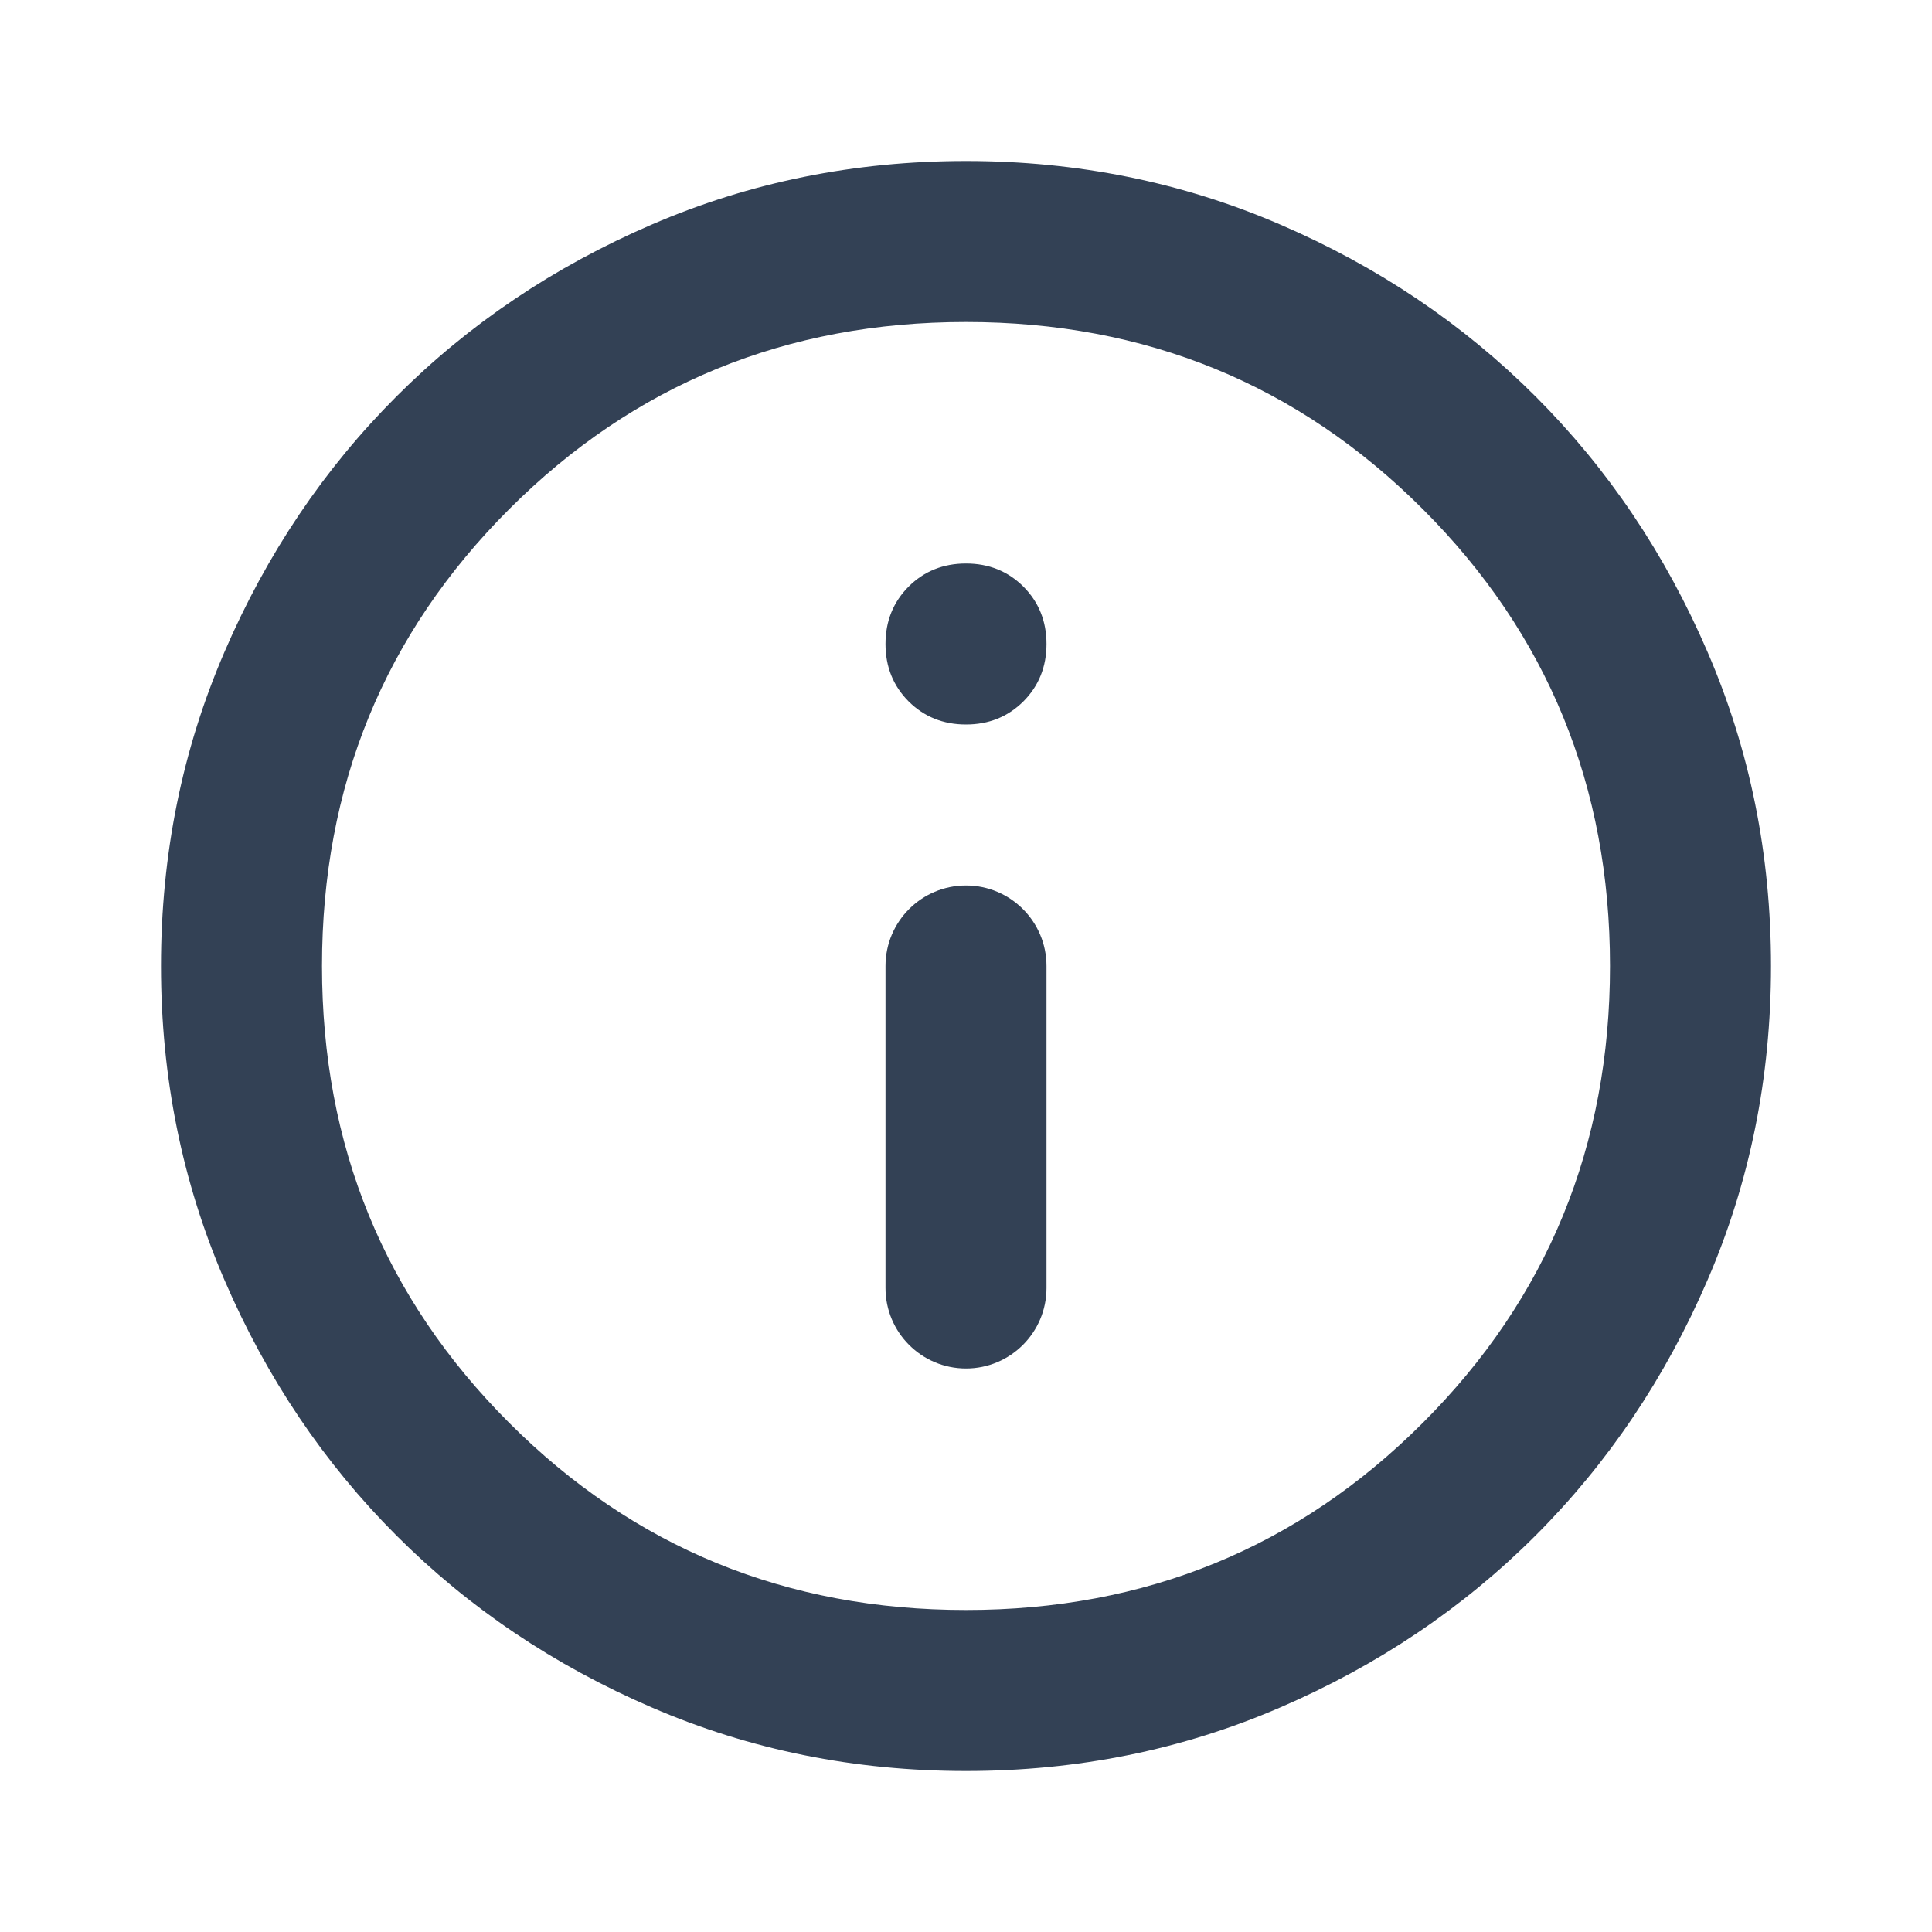
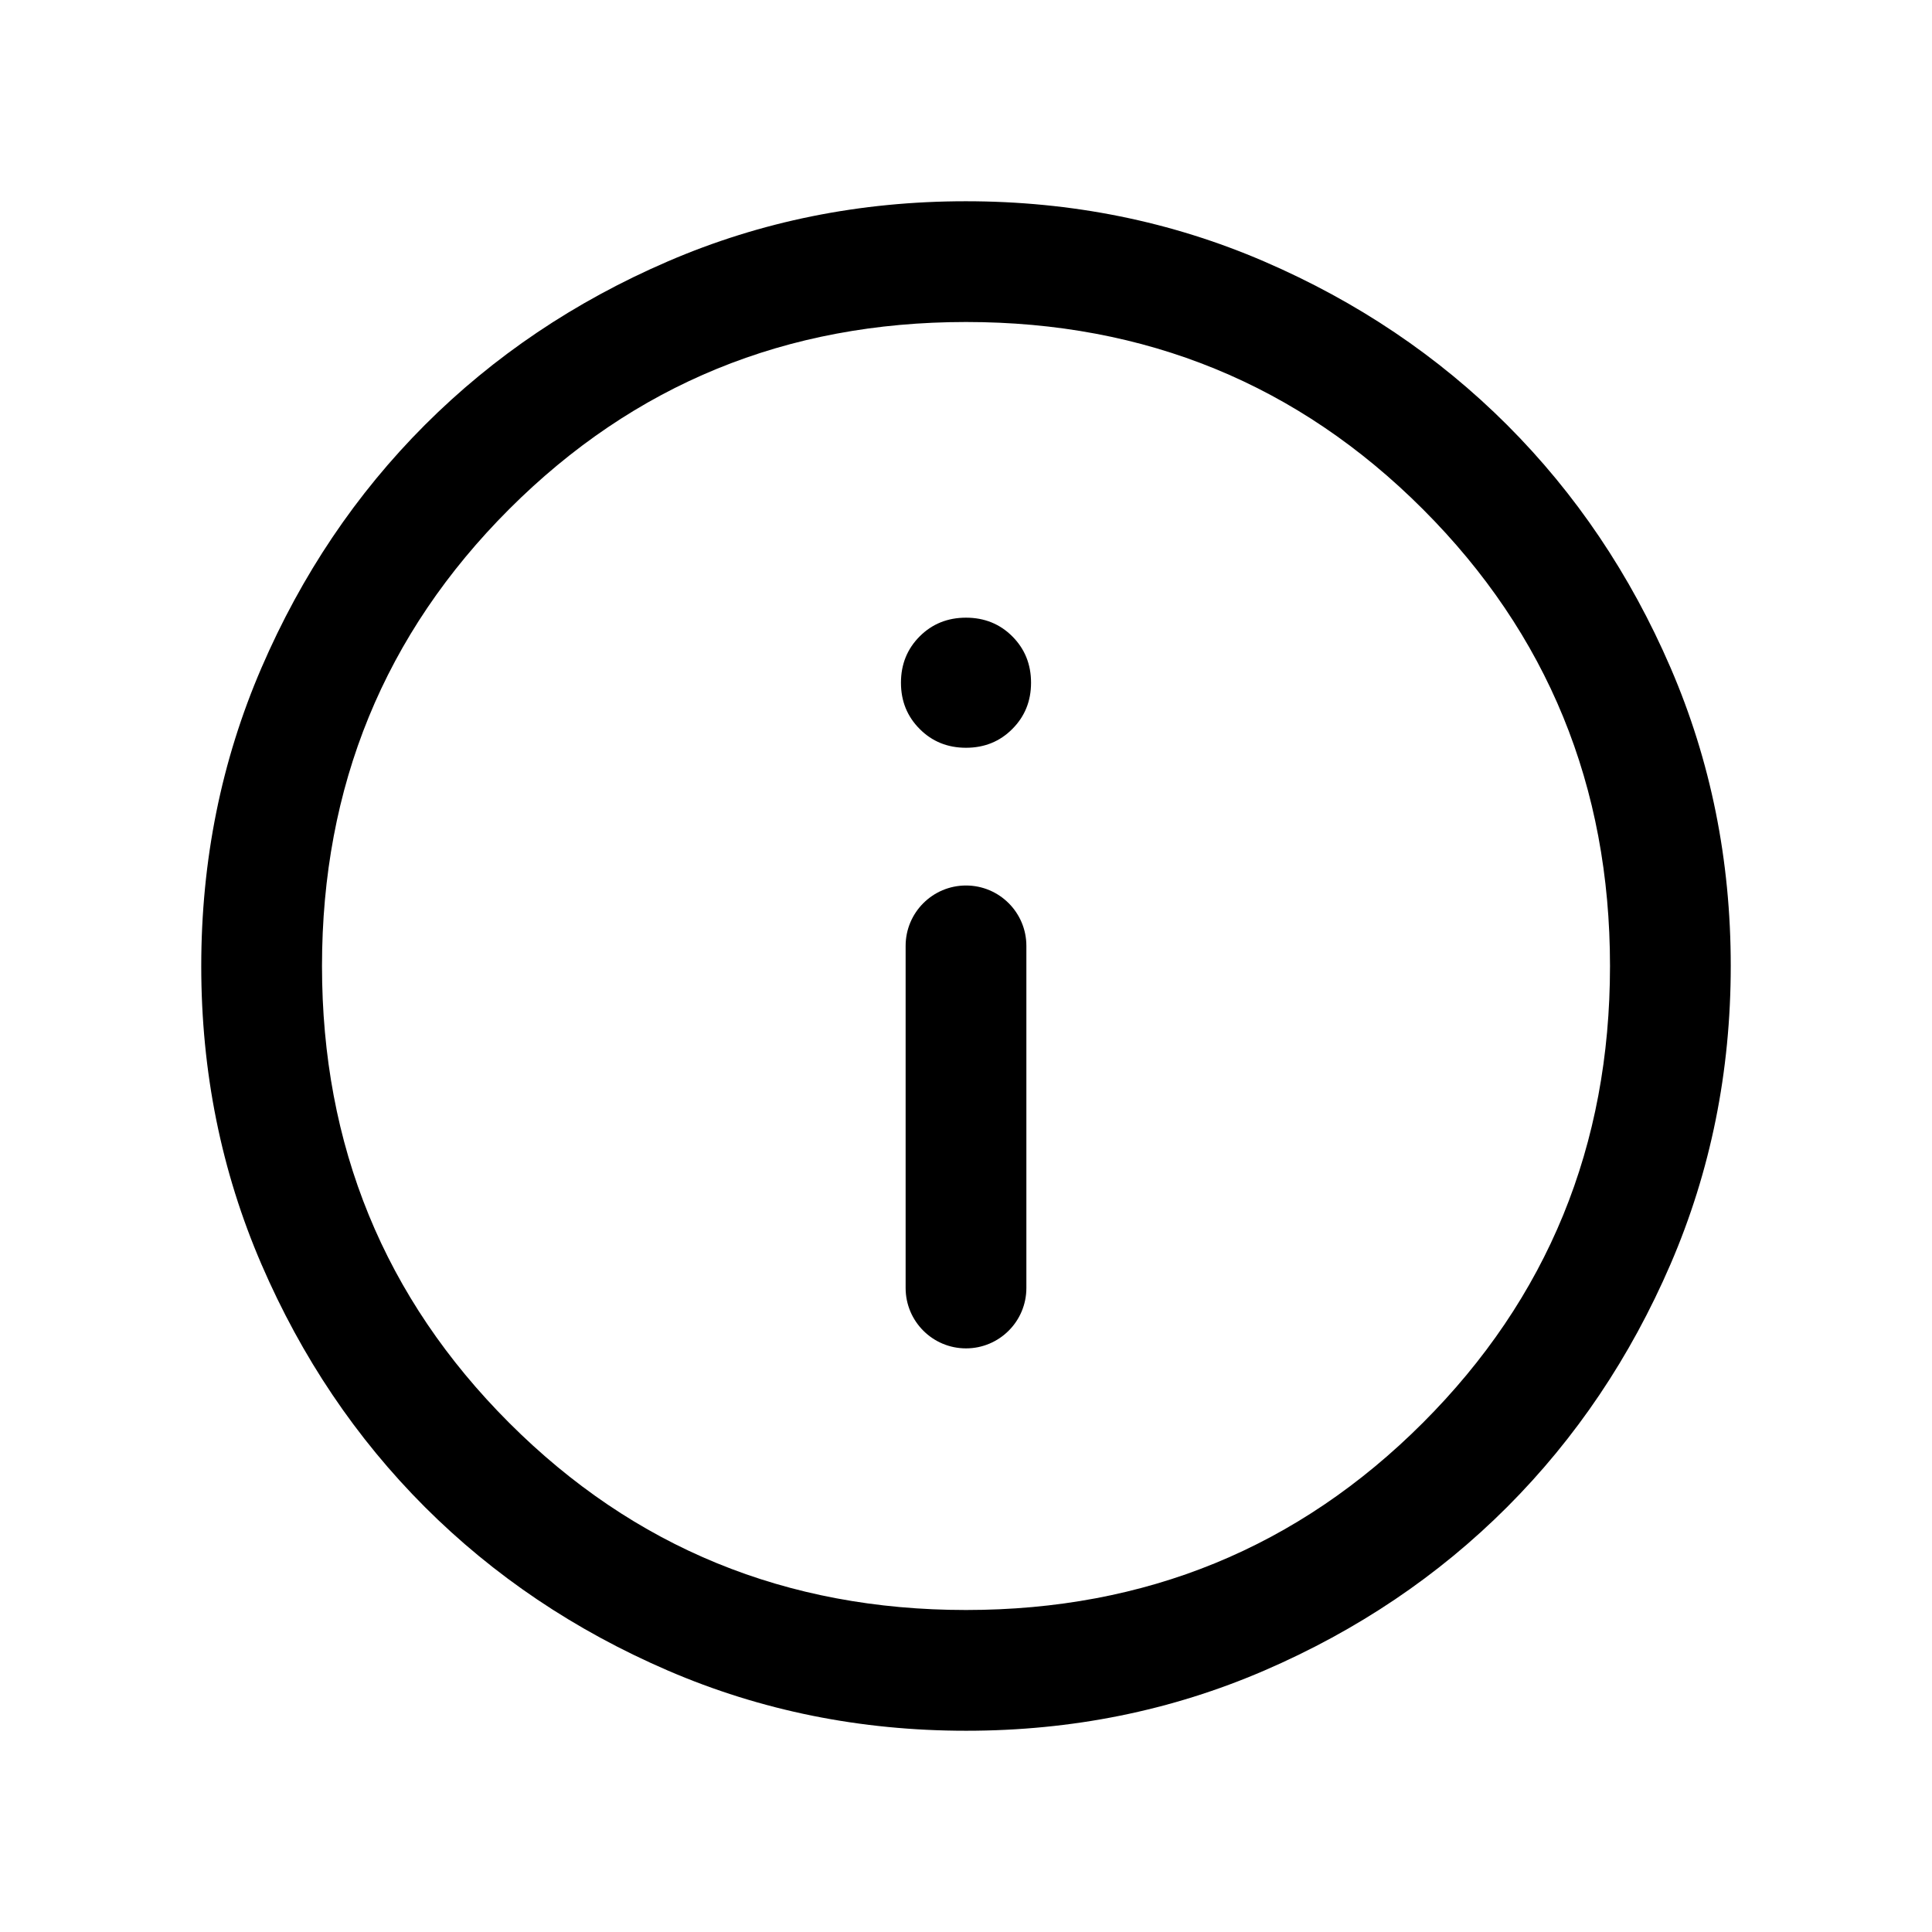
- <svg xmlns="http://www.w3.org/2000/svg" width="24" height="24" viewBox="0 0 24 24" fill="#334155">
-   <mask id="mask0_158_1854" style="mask-type:alpha" maskUnits="userSpaceOnUse" x="0" y="0" width="24" height="24">
-     <rect width="24" height="24" fill="#D9D9D9" />
+ <svg xmlns="http://www.w3.org/2000/svg" width="24" height="24" viewBox="0 0 24 24">
+   <mask id="mask0_407_3656" style="mask-type:alpha" maskUnits="userSpaceOnUse" x="0" y="0" width="24" height="24">
+     <rect width="24" height="24" />
  </mask>
-   <g mask="url(#mask0_158_1854)">
-     <path d="M11 16C11 16.552 11.448 17 12 17V17C12.552 17 13 16.552 13 16V12C13 11.448 12.552 11 12 11V11C11.448 11 11 11.448 11 12V16ZM12 9C12.283 9 12.521 8.904 12.713 8.713C12.904 8.521 13 8.283 13 8C13 7.717 12.904 7.479 12.713 7.287C12.521 7.096 12.283 7 12 7C11.717 7 11.479 7.096 11.287 7.287C11.096 7.479 11 7.717 11 8C11 8.283 11.096 8.521 11.287 8.713C11.479 8.904 11.717 9 12 9ZM12 22C10.617 22 9.317 21.738 8.1 21.212C6.883 20.688 5.825 19.975 4.925 19.075C4.025 18.175 3.312 17.117 2.788 15.9C2.263 14.683 2 13.383 2 12C2 10.617 2.263 9.317 2.788 8.1C3.312 6.883 4.025 5.825 4.925 4.925C5.825 4.025 6.883 3.312 8.1 2.788C9.317 2.263 10.617 2 12 2C13.383 2 14.683 2.263 15.9 2.788C17.117 3.312 18.175 4.025 19.075 4.925C19.975 5.825 20.688 6.883 21.212 8.1C21.738 9.317 22 10.617 22 12C22 13.383 21.738 14.683 21.212 15.9C20.688 17.117 19.975 18.175 19.075 19.075C18.175 19.975 17.117 20.688 15.9 21.212C14.683 21.738 13.383 22 12 22ZM12 20C14.233 20 16.125 19.225 17.675 17.675C19.225 16.125 20 14.233 20 12C20 9.767 19.225 7.875 17.675 6.325C16.125 4.775 14.233 4 12 4C9.767 4 7.875 4.775 6.325 6.325C4.775 7.875 4 9.767 4 12C4 14.233 4.775 16.125 6.325 17.675C7.875 19.225 9.767 20 12 20Z" />
+   <g mask="url(#mask0_407_3656)">
+     <path d="M11.25 16C11.25 16.414 11.586 16.75 12 16.75C12.414 16.75 12.75 16.414 12.75 16V11.75C12.75 11.336 12.414 11 12 11C11.586 11 11.25 11.336 11.25 11.75V16ZM12 9.289C12.229 9.289 12.421 9.211 12.575 9.056C12.73 8.901 12.808 8.71 12.808 8.481C12.808 8.252 12.73 8.06 12.575 7.905C12.421 7.751 12.229 7.673 12 7.673C11.771 7.673 11.579 7.751 11.425 7.905C11.27 8.06 11.192 8.252 11.192 8.481C11.192 8.71 11.27 8.901 11.425 9.056C11.579 9.211 11.771 9.289 12 9.289ZM12.002 21.5C10.688 21.5 9.453 21.251 8.296 20.752C7.14 20.253 6.135 19.577 5.279 18.722C4.424 17.867 3.747 16.862 3.248 15.706C2.749 14.55 2.5 13.316 2.5 12.002C2.5 10.688 2.749 9.453 3.248 8.296C3.747 7.14 4.423 6.135 5.278 5.279C6.133 4.424 7.138 3.747 8.294 3.248C9.45 2.749 10.684 2.5 11.998 2.5C13.312 2.5 14.547 2.749 15.704 3.248C16.86 3.747 17.865 4.423 18.721 5.278C19.576 6.133 20.253 7.138 20.752 8.294C21.251 9.45 21.5 10.684 21.5 11.998C21.5 13.312 21.251 14.547 20.752 15.704C20.253 16.86 19.577 17.865 18.722 18.721C17.867 19.576 16.862 20.253 15.706 20.752C14.55 21.251 13.316 21.5 12.002 21.5ZM12 20C14.233 20 16.125 19.225 17.675 17.675C19.225 16.125 20 14.233 20 12C20 9.767 19.225 7.875 17.675 6.325C16.125 4.775 14.233 4 12 4C9.767 4 7.875 4.775 6.325 6.325C4.775 7.875 4 9.767 4 12C4 14.233 4.775 16.125 6.325 17.675C7.875 19.225 9.767 20 12 20Z" />
  </g>
</svg>
